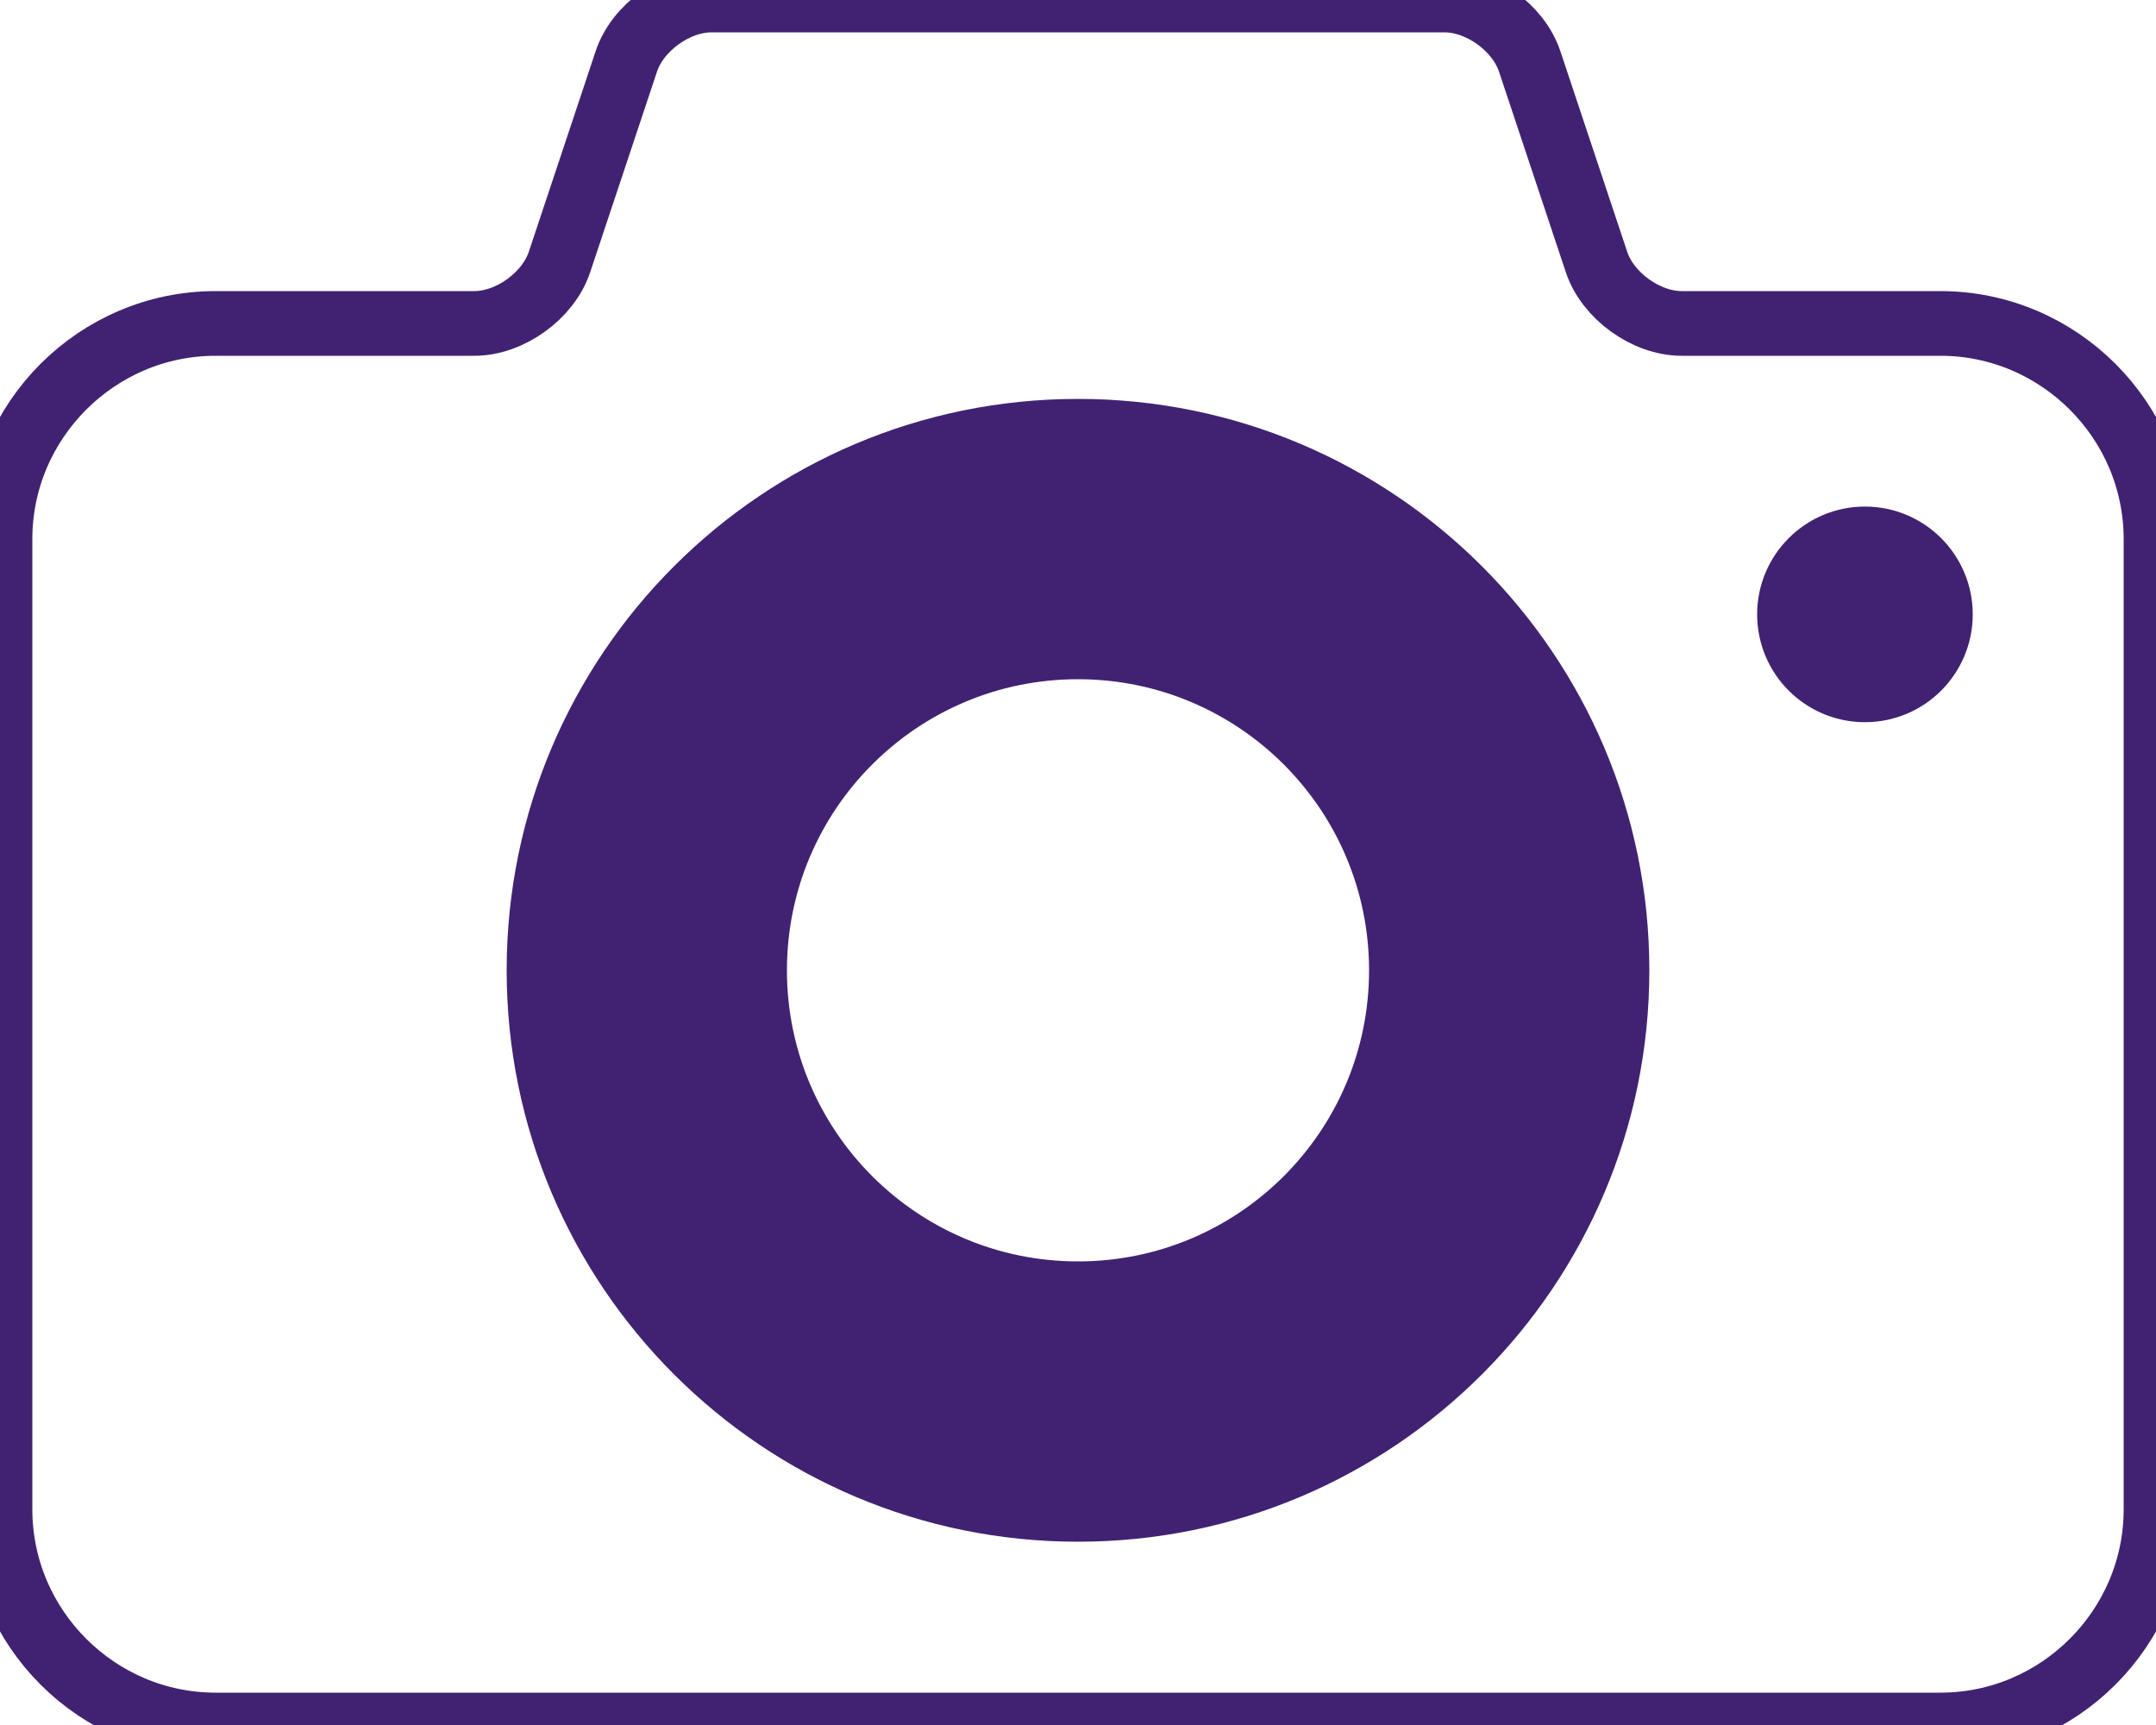
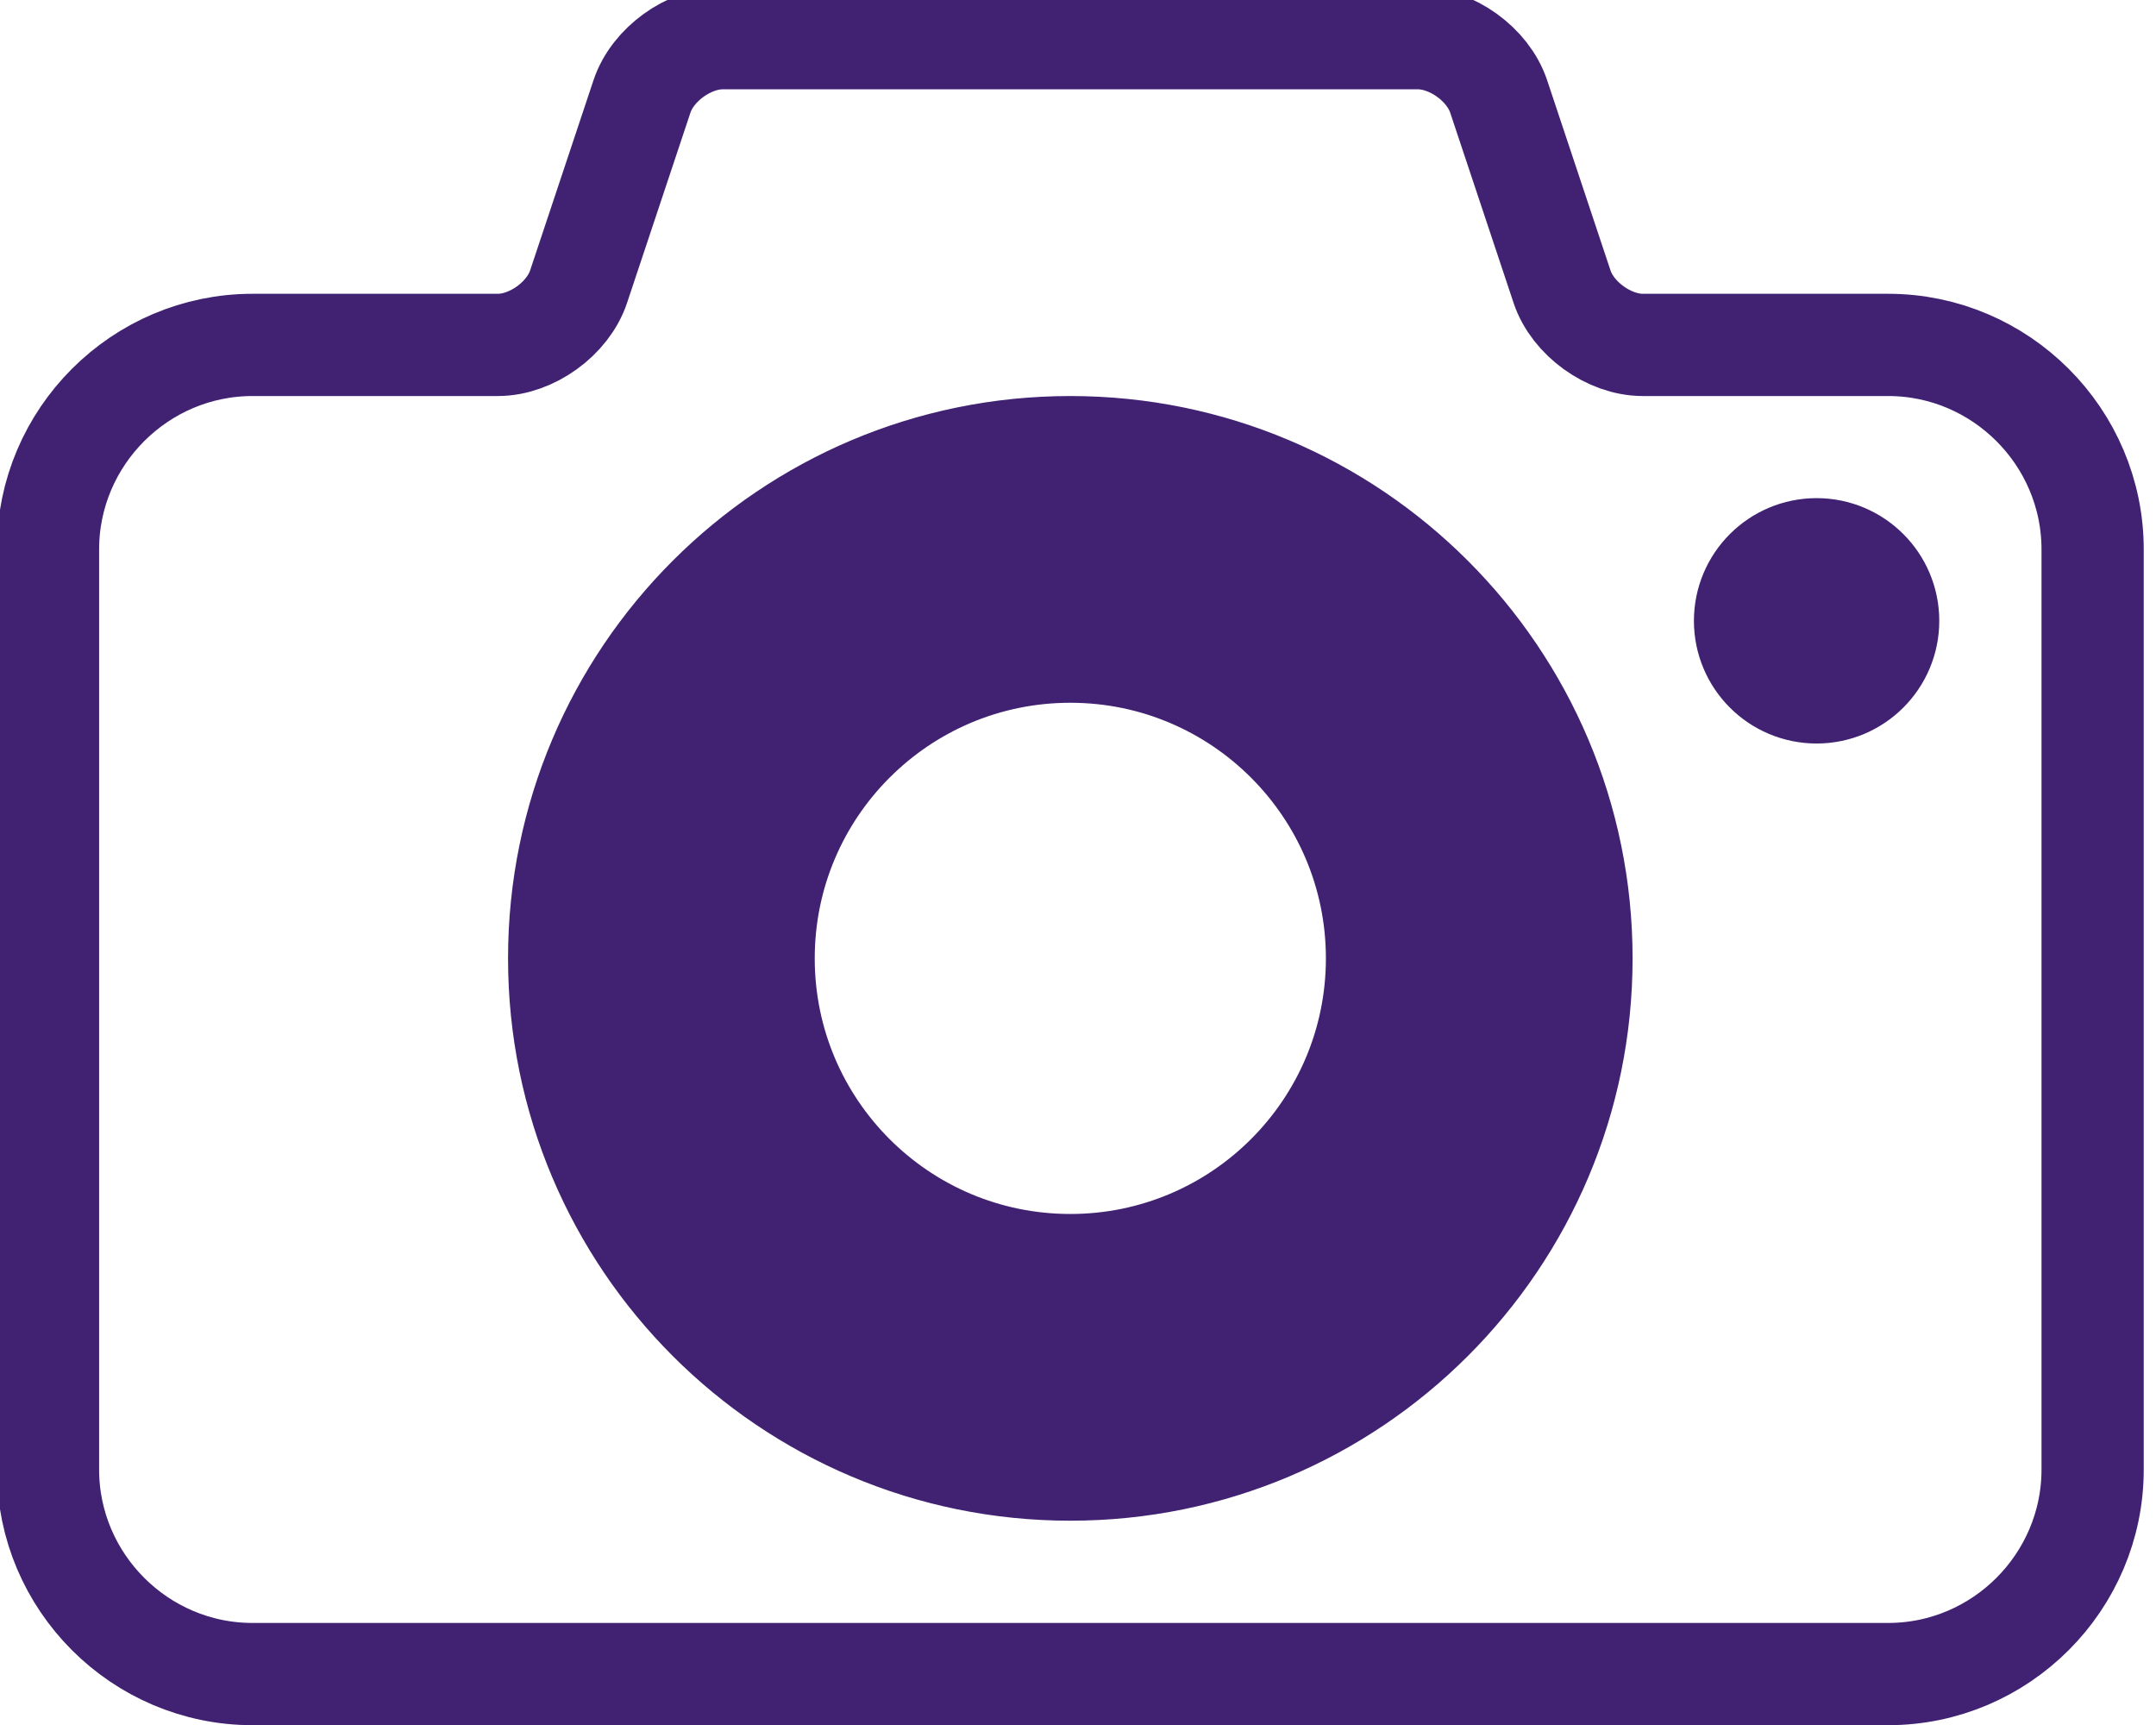
<svg xmlns="http://www.w3.org/2000/svg" viewBox="0 0 100 80">
-   <g transform="matrix(1, 0, 0, 1, 0, 7.105427357601002e-15)">
-     <path d="M50,30c-8.285,0-15,6.718-15,15c0,8.285,6.715,15,15,15c8.283,0,15-6.715,15-15C65,36.718,58.283,30,50,30z M90,15H78   c-1.65,0-3.428-1.28-3.949-2.846l-3.102-9.309C70.426,1.28,68.65,0,67,0H33c-1.65,0-3.428,1.28-3.949,2.846l-3.102,9.309   C25.426,13.72,23.65,15,22,15H10C4.5,15,0,19.5,0,25v45c0,5.5,4.5,10,10,10h80c5.5,0,10-4.5,10-10V25C100,19.5,95.5,15,90,15z    M50,70c-13.807,0-25-11.193-25-25c0-13.806,11.193-25,25-25c13.805,0,25,11.194,25,25C75,58.807,63.805,70,50,70z M86.5,31.993   c-1.932,0-3.5-1.566-3.5-3.5c0-1.932,1.568-3.5,3.5-3.5c1.934,0,3.5,1.568,3.5,3.5C90,30.427,88.433,31.993,86.5,31.993z" style="fill: rgb(255, 255, 255); stroke: rgb(65, 34, 114); stroke-width: 3px;" />
+   <g transform="matrix(0.9483361, 0, 0, 0.9483361, 2.226701, 1.77096)" style="">
+     <path d="M50,30c-8.285,0-15,6.718-15,15c0,8.285,6.715,15,15,15c8.283,0,15-6.715,15-15C65,36.718,58.283,30,50,30z M90,15H78   c-1.65,0-3.428-1.28-3.949-2.846l-3.102-9.309C70.426,1.28,68.65,0,67,0H33c-1.65,0-3.428,1.28-3.949,2.846l-3.102,9.309   C25.426,13.72,23.65,15,22,15H10C4.5,15,0,19.5,0,25v45c0,5.5,4.5,10,10,10h80c5.5,0,10-4.5,10-10V25C100,19.5,95.5,15,90,15z    M50,70c-13.807,0-25-11.193-25-25c0-13.806,11.193-25,25-25c13.805,0,25,11.194,25,25C75,58.807,63.805,70,50,70z M86.5,31.993   c-1.932,0-3.5-1.566-3.5-3.5c0-1.932,1.568-3.5,3.5-3.5c1.934,0,3.5,1.568,3.5,3.5C90,30.427,88.433,31.993,86.5,31.993z" style="fill: rgb(255, 255, 255); stroke: rgb(65, 34, 114); stroke-width: 5px;" />
  </g>
-   <path style="fill: rgb(65, 34, 114); stroke: rgb(65, 34, 114);" d="M 50.943 29.23 L 56.367 30.363 L 62.165 34.662 L 64.669 41.36 L 65.069 47.779 L 62.8 52.597 L 58.295 58.647 C 58.295 58.647 50.187 60.395 50.154 60.395 C 50.121 60.395 41.082 57.37 41.049 57.37 C 41.016 57.37 36.179 51.579 36.179 51.579 L 35.257 45.557 L 36.908 36.898 L 44.03 31.359 C 44.045 31.711 50.943 29.23 50.943 29.23 Z M 44.809 20.18 L 34.237 25.113 C 34.237 25.113 26.918 33.786 26.951 33.786 C 26.984 33.786 24.591 46.625 24.591 46.625 C 24.591 46.625 27.337 54.884 27.337 54.917 C 27.337 54.95 30.362 60.869 30.396 60.903 C 30.43 60.937 39.069 67.891 39.069 67.891 C 39.069 67.891 48.123 69.937 48.123 69.971 C 48.123 70.005 56.32 69.396 56.32 69.396 L 65.798 65.025 L 73.751 53.491 L 74.96 42.148 L 72.144 33.156 L 67.628 26.605 L 60.008 21.572 L 51.059 19.641 Z" transform="matrix(1, 0, 0, 1, 0, 7.105427357601002e-15)" />
-   <path style="stroke: rgb(65, 34, 114); fill: rgb(65, 34, 114);" d="M 85.158 25.333 C 85.158 25.333 82.943 27.276 82.943 27.282 C 82.943 27.288 83.839 30.161 83.839 30.167 C 83.839 30.173 85.622 31.781 85.645 31.781 C 85.668 31.781 88.332 31.062 88.332 31.062 L 89.657 29.341 L 89.657 27.108 C 89.657 27.108 88.228 25.395 88.221 25.388 C 88.214 25.381 84.994 25.49 84.994 25.49" transform="matrix(1, 0, 0, 1, 0, 7.105427357601002e-15)" />
+   <path style="fill: rgb(65, 34, 114); stroke: rgb(65, 34, 114);" d="M 50.538 29.491 L 55.682 30.565 L 61.18 34.642 L 63.555 40.994 L 63.934 47.081 L 61.782 51.65 L 57.51 57.388 C 57.51 57.388 49.821 59.045 49.79 59.045 C 49.759 59.045 41.186 56.177 41.155 56.177 C 41.124 56.177 36.537 50.686 36.537 50.686 L 35.662 44.975 L 37.229 36.762 L 43.982 31.509 C 43.997 31.844 50.538 29.491 50.538 29.491 Z M 44.721 20.908 L 34.695 25.587 C 34.695 25.587 27.754 33.811 27.785 33.811 C 27.816 33.811 25.547 45.987 25.547 45.987 C 25.547 45.987 28.152 53.819 28.152 53.85 C 28.152 53.882 31.02 59.495 31.053 59.527 C 31.085 59.56 39.278 66.154 39.278 66.154 C 39.278 66.154 47.864 68.095 47.864 68.127 C 47.864 68.16 55.637 67.582 55.637 67.582 L 64.625 63.436 L 72.168 52.498 L 73.314 41.74 L 70.644 33.213 L 66.361 27.001 L 59.134 22.228 L 50.648 20.397 L 44.721 20.908 Z" transform="matrix(1, 0, 0, 1, -1.4210854715202004e-14, 0)" />
+   <path style="stroke: rgb(65, 34, 114); fill: rgb(65, 34, 114);" d="M 82.985 25.795 C 82.985 25.795 80.885 27.637 80.885 27.643 C 80.885 27.649 81.734 30.374 81.734 30.379 C 81.734 30.385 83.425 31.911 83.447 31.911 C 83.47 31.911 85.995 31.227 85.995 31.227 L 87.253 29.596 L 87.253 27.478 C 87.253 27.478 85.897 25.855 85.89 25.847 C 85.883 25.84 82.831 25.943 82.831 25.943" transform="matrix(1, 0, 0, 1, -1.4210854715202004e-14, 0)" />
</svg>
